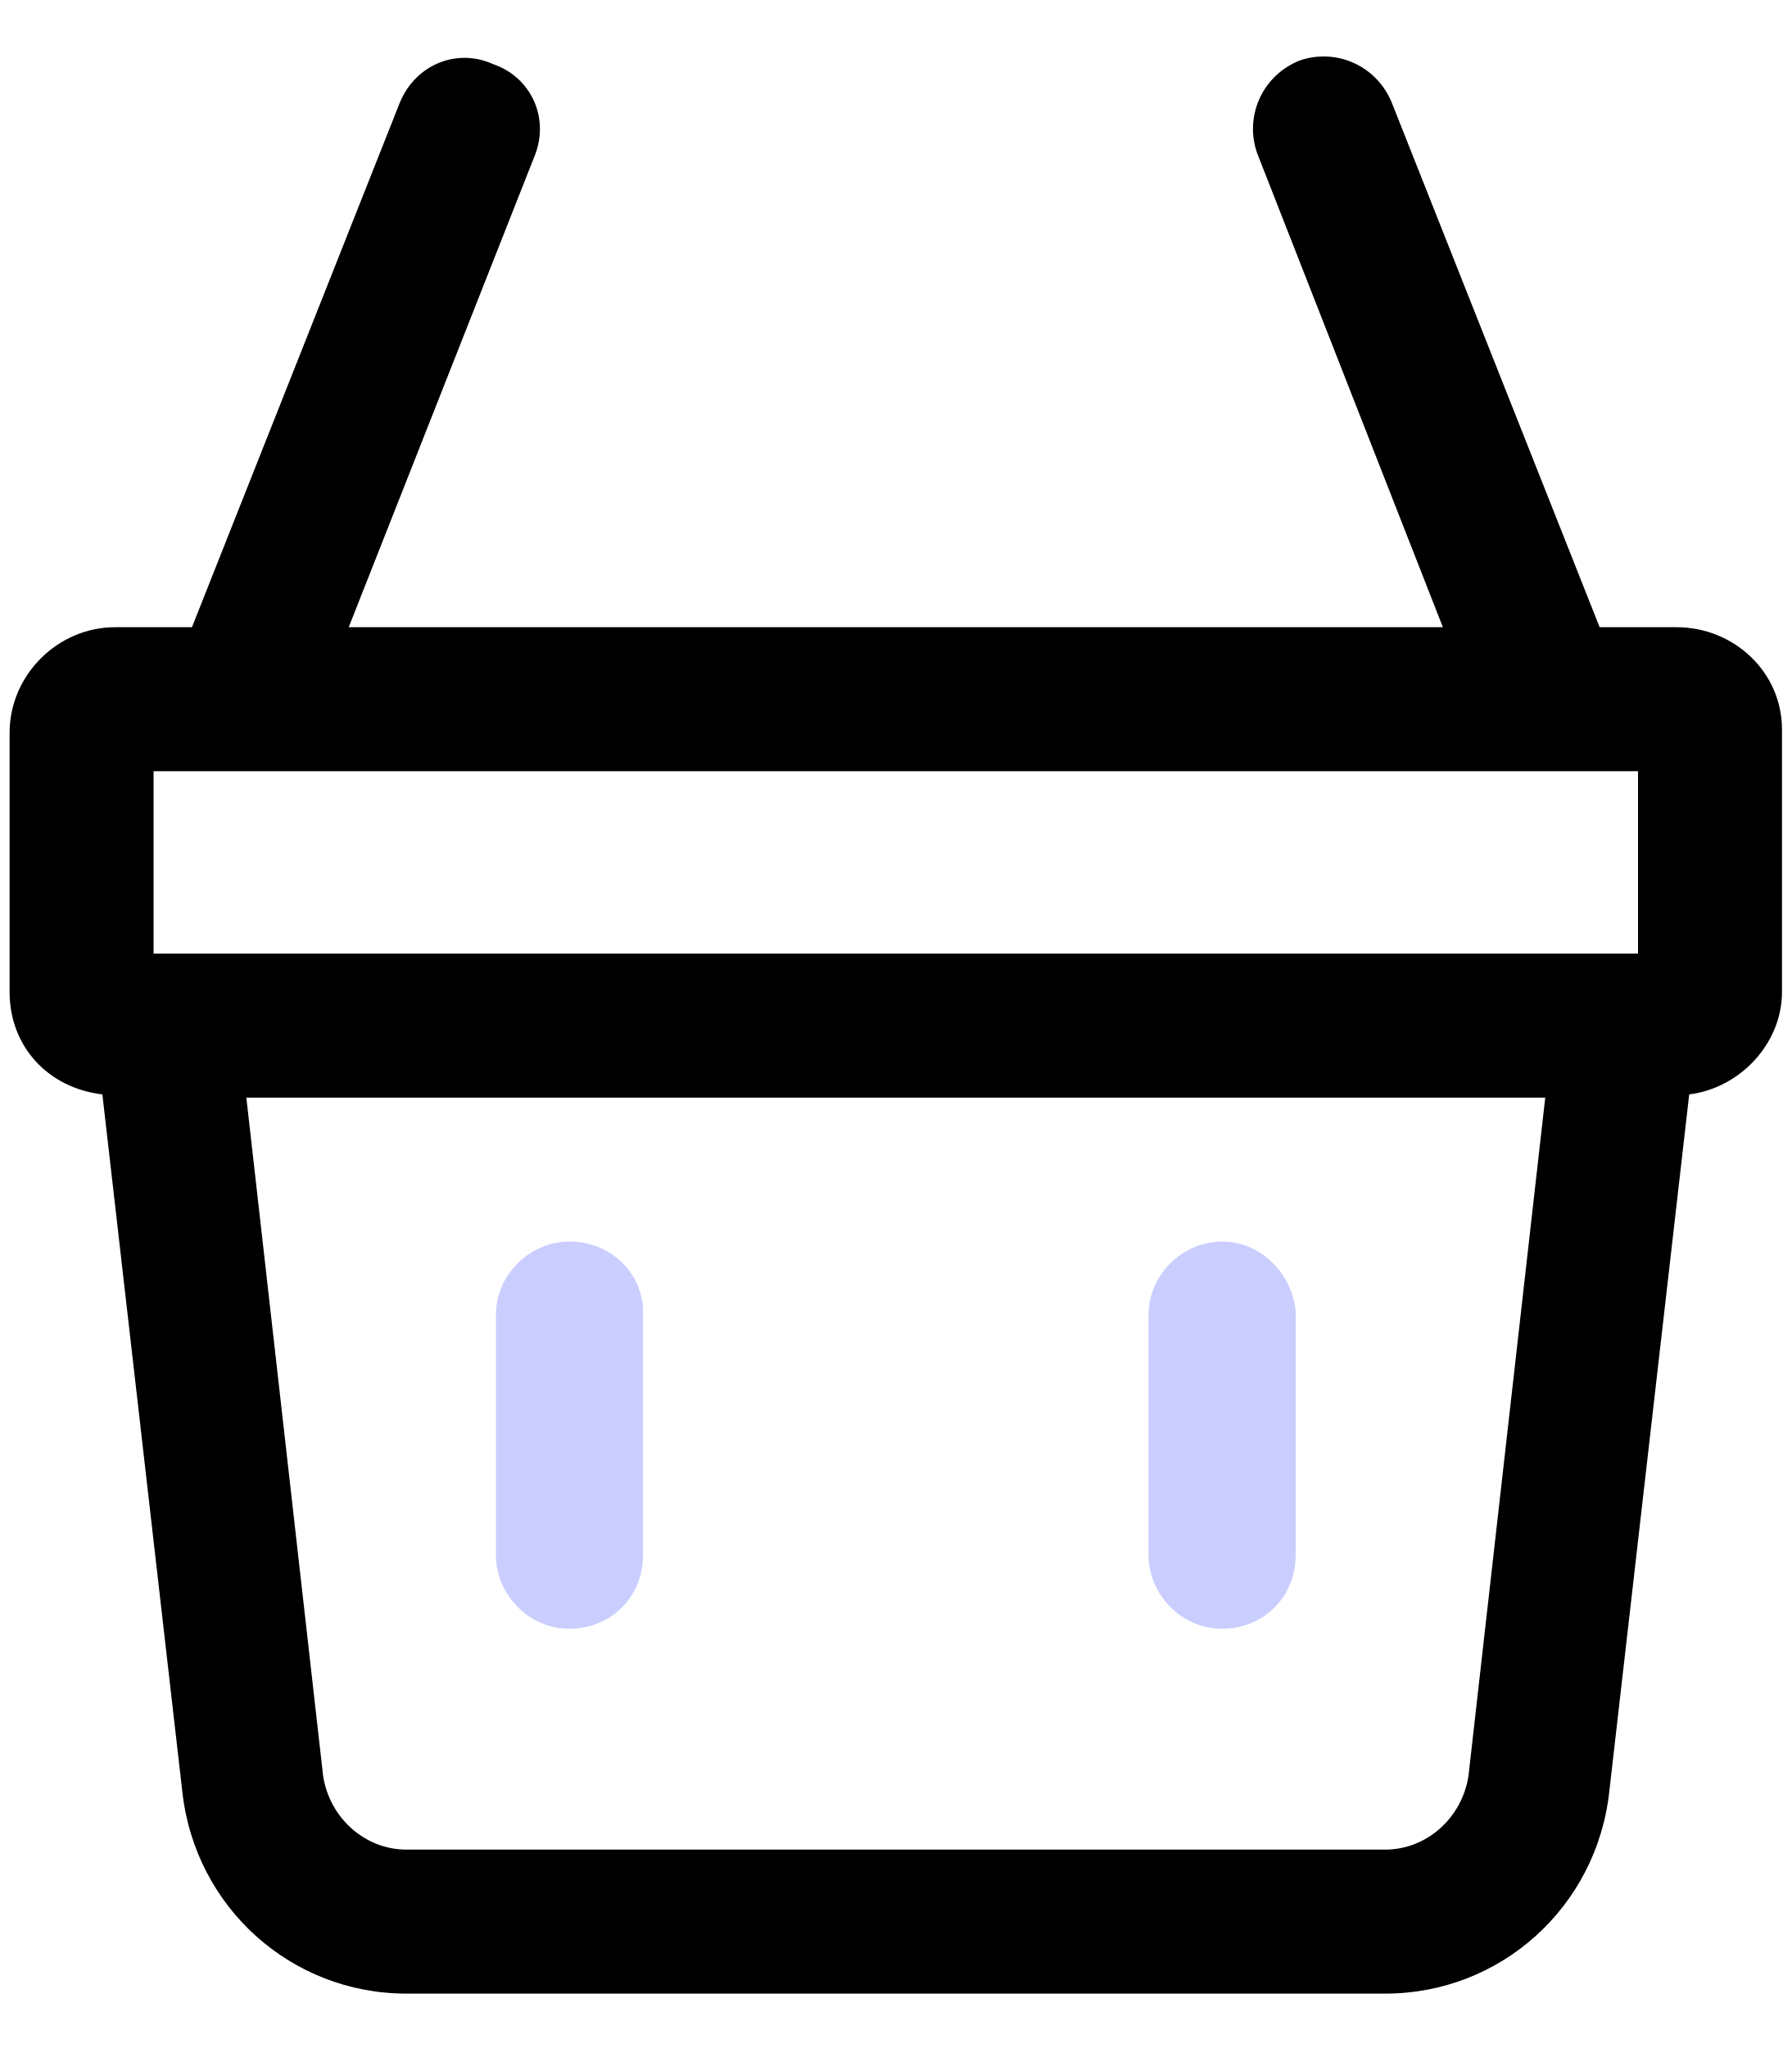
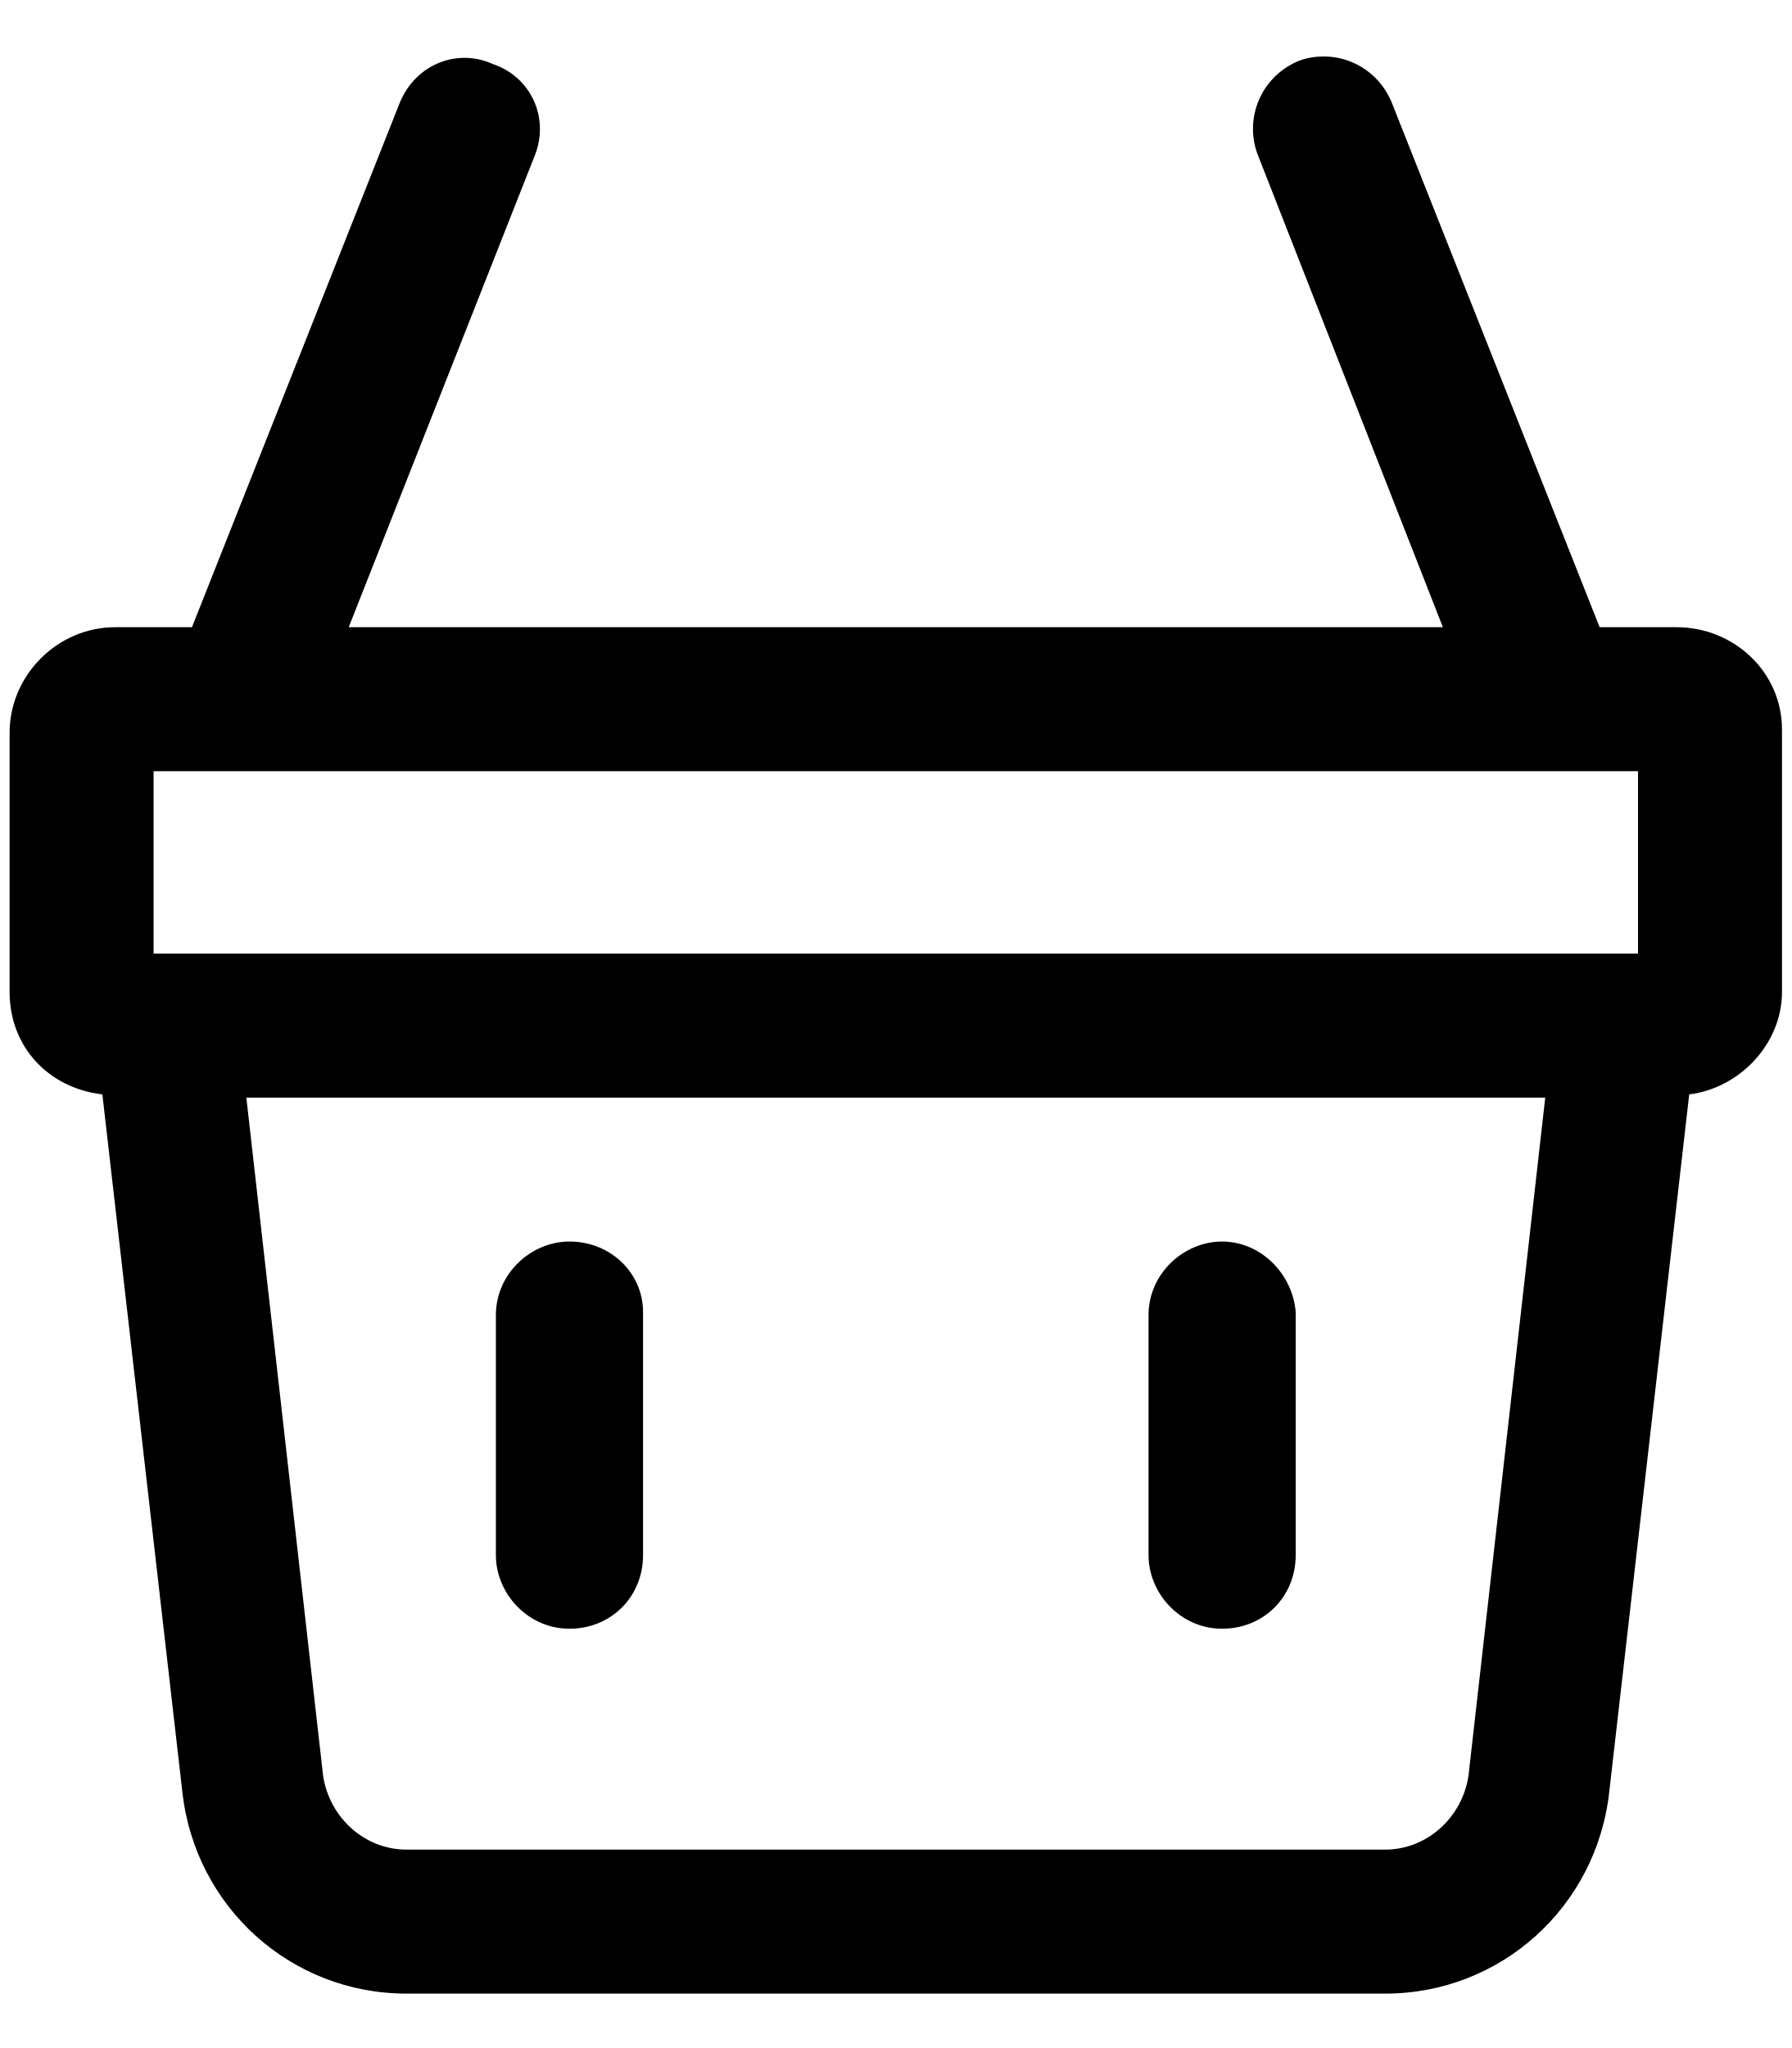
<svg xmlns="http://www.w3.org/2000/svg" width="current" height="current" viewBox="0 0 28 32" fill="current">
  <path d="M26.2 9.8H25L21.75 1.6C21.5 1 20.85 0.75 20.3 0.95C19.7 1.2 19.45 1.85 19.65 2.4L22.55 9.8H5.45L8.35 2.45C8.6 1.85 8.3 1.2 7.7 1C7.15 0.75 6.5 1 6.25 1.6L3 9.8H1.8C0.9 9.8 0.15 10.55 0.15 11.45V15.5C0.15 16.35 0.75 17 1.6 17.1L2.85 28C3.05 29.8 4.55 31.15 6.35 31.15H21.65C23.45 31.15 24.95 29.8 25.15 28L26.4 17.1C27.2 17 27.85 16.3 27.85 15.5V11.4C27.85 10.5 27.1 9.8 26.2 9.8ZM2.4 12.05H25.6V14.9H2.4V12.05ZM21.65 28.9H6.35C5.7 28.9 5.15 28.4 5.05 27.75L3.85 17.15H24.15L22.95 27.75C22.85 28.4 22.3 28.9 21.65 28.9Z" fill="current" />
-   <path d="M8.9 19.399C8.3 19.399 7.75 19.899 7.75 20.549V24.299C7.75 24.899 8.25 25.449 8.9 25.449C9.55 25.449 10.05 24.949 10.05 24.299V20.499C10.05 19.899 9.55 19.399 8.9 19.399Z" fill="#C9CEFF" />
-   <path d="M19.1 19.399C18.5 19.399 17.95 19.899 17.95 20.549V24.299C17.95 24.899 18.45 25.449 19.1 25.449C19.75 25.449 20.25 24.949 20.25 24.299V20.499C20.2 19.899 19.7 19.399 19.1 19.399Z" fill="#C9CEFF" />
+   <path d="M8.9 19.399C8.3 19.399 7.75 19.899 7.75 20.549V24.299C7.75 24.899 8.25 25.449 8.9 25.449C9.55 25.449 10.05 24.949 10.05 24.299V20.499C10.05 19.899 9.55 19.399 8.9 19.399Z" fill="current" />
+   <path d="M19.1 19.399C18.5 19.399 17.95 19.899 17.95 20.549V24.299C17.95 24.899 18.45 25.449 19.1 25.449C19.75 25.449 20.25 24.949 20.25 24.299V20.499C20.2 19.899 19.7 19.399 19.1 19.399Z" fill="current" />
</svg>
